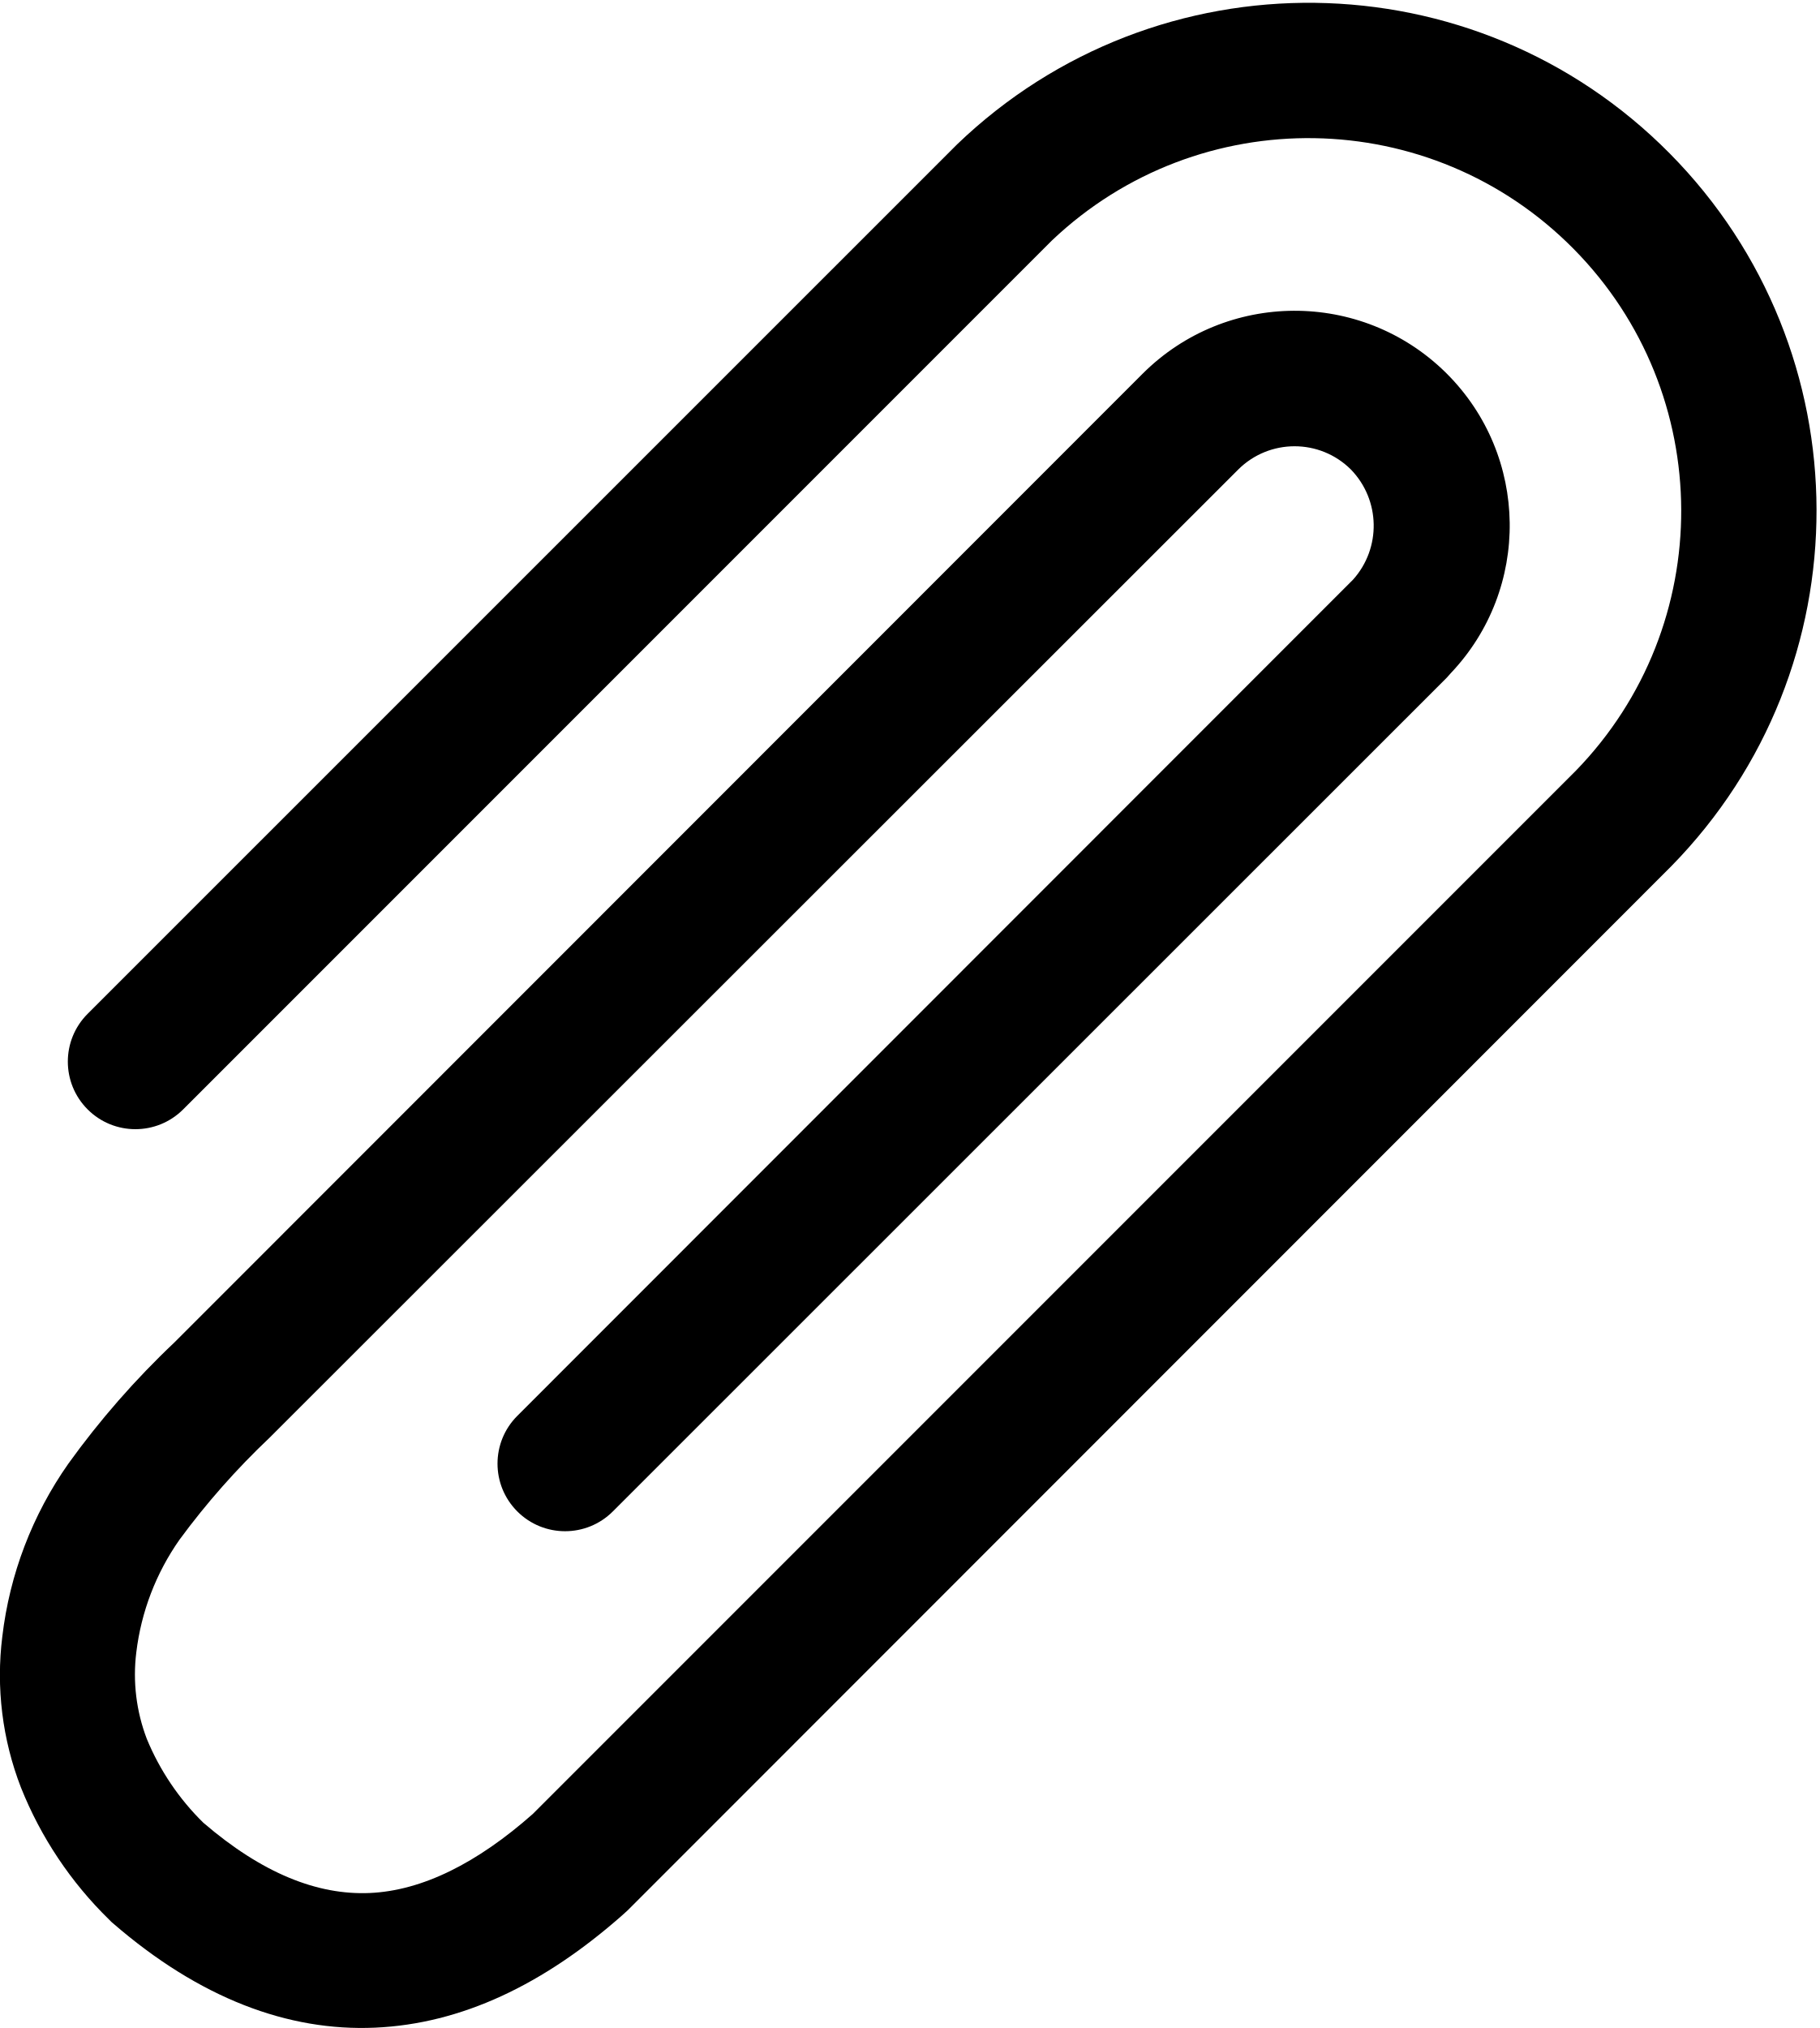
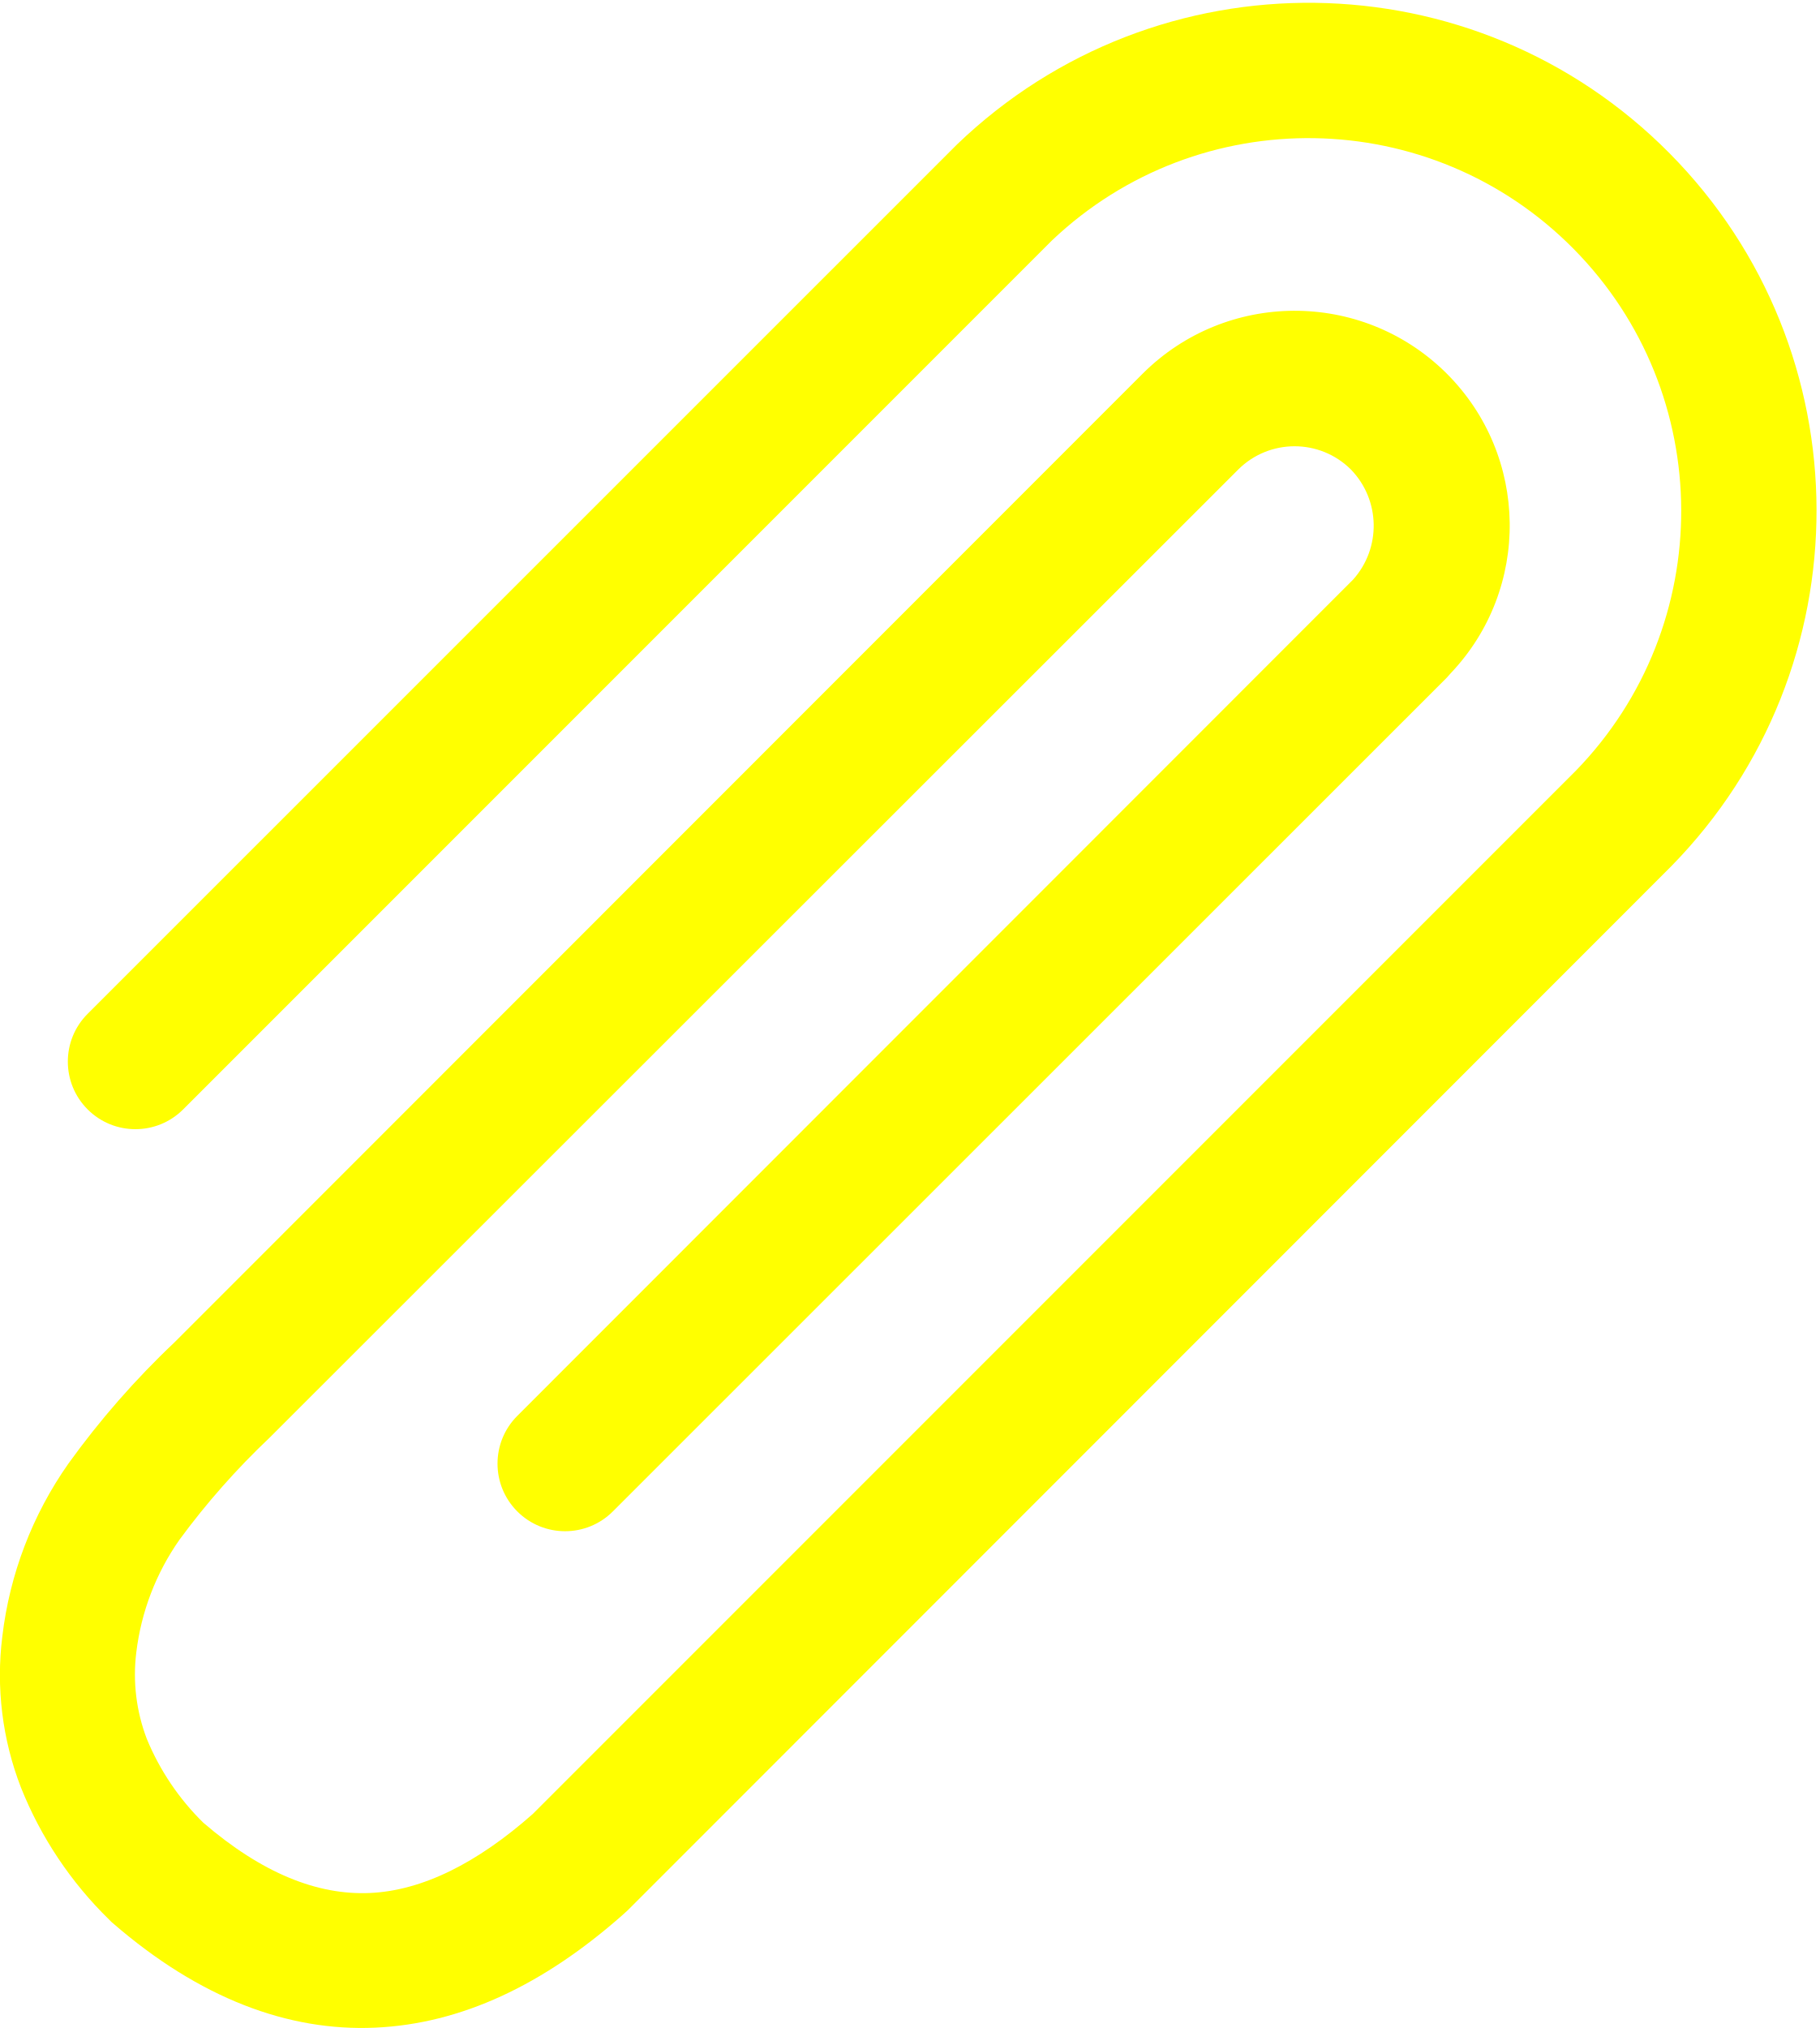
- <svg xmlns="http://www.w3.org/2000/svg" id="Layer_1" data-name="Layer 1" viewBox="0 0 110.27 122.88">
+ <svg xmlns="http://www.w3.org/2000/svg" id="Layer_1" data-name="Layer 1" fill="yellow" viewBox="0 0 110.27 122.88">
  <path d="M11.1,67.22a4.09,4.09,0,1,1-5.79-5.79L58,8.75a30.77,30.77,0,0,1,43.28,43.74L38.05,115.74l-.33.3c-4.77,4.21-9.75,6.59-15,6.82s-10.62-1.77-15.89-6.34h0l-.07-.06h0l-.15-.15a23.21,23.21,0,0,1-5.34-8A18.84,18.84,0,0,1,.14,99.16a22.87,22.87,0,0,1,4-10.47,51.46,51.46,0,0,1,6.43-7.35l58.68-58.7a13.05,13.05,0,0,1,18.34-.09l.09.09a13,13,0,0,1,.24,18.15l-.24.27L37.14,91.58a4.09,4.09,0,0,1-5.79-5.79L82,35.12a4.89,4.89,0,0,0-.13-6.67l0,0a4.84,4.84,0,0,0-6.83,0L16.33,87.12a46,46,0,0,0-5.45,6.17,15,15,0,0,0-2.62,6.83,10.92,10.92,0,0,0,.64,5.25,15.28,15.28,0,0,0,3.42,5.07c3.56,3.06,6.91,4.4,10.09,4.26s6.51-1.81,9.88-4.79l63.2-63.2A22.59,22.59,0,0,0,63.75,14.57L11.1,67.22Z" />
</svg>
